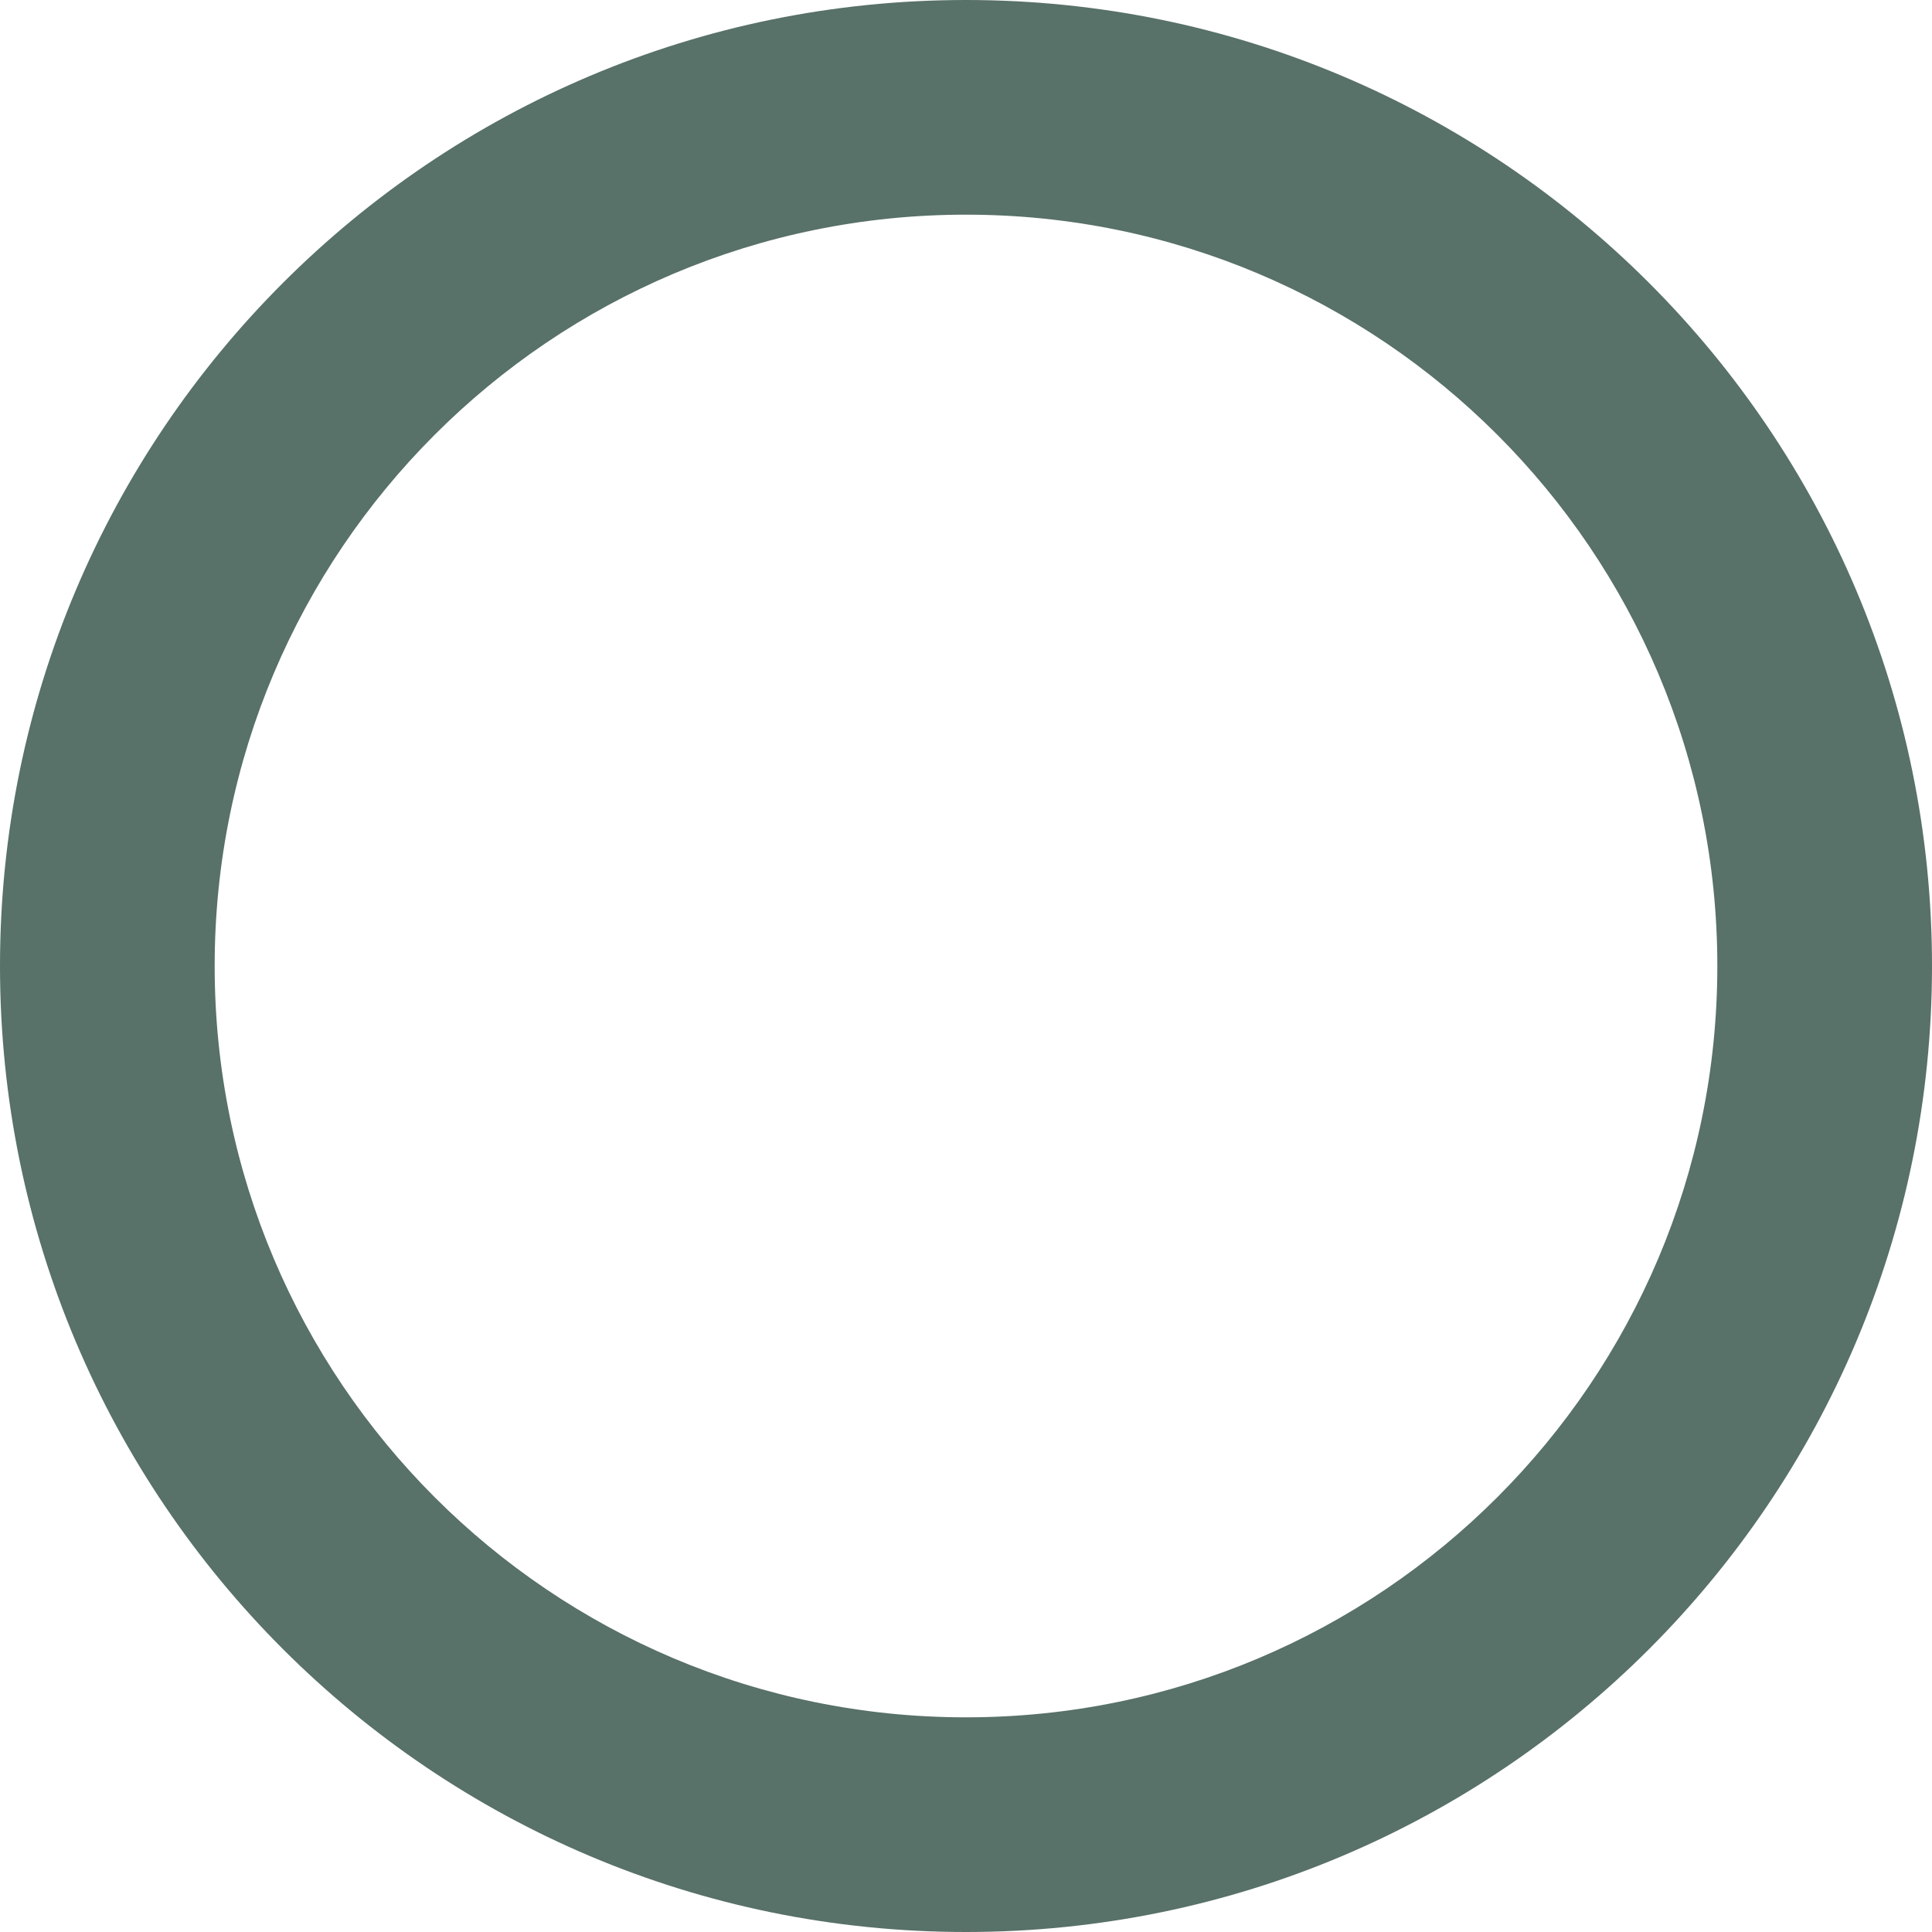
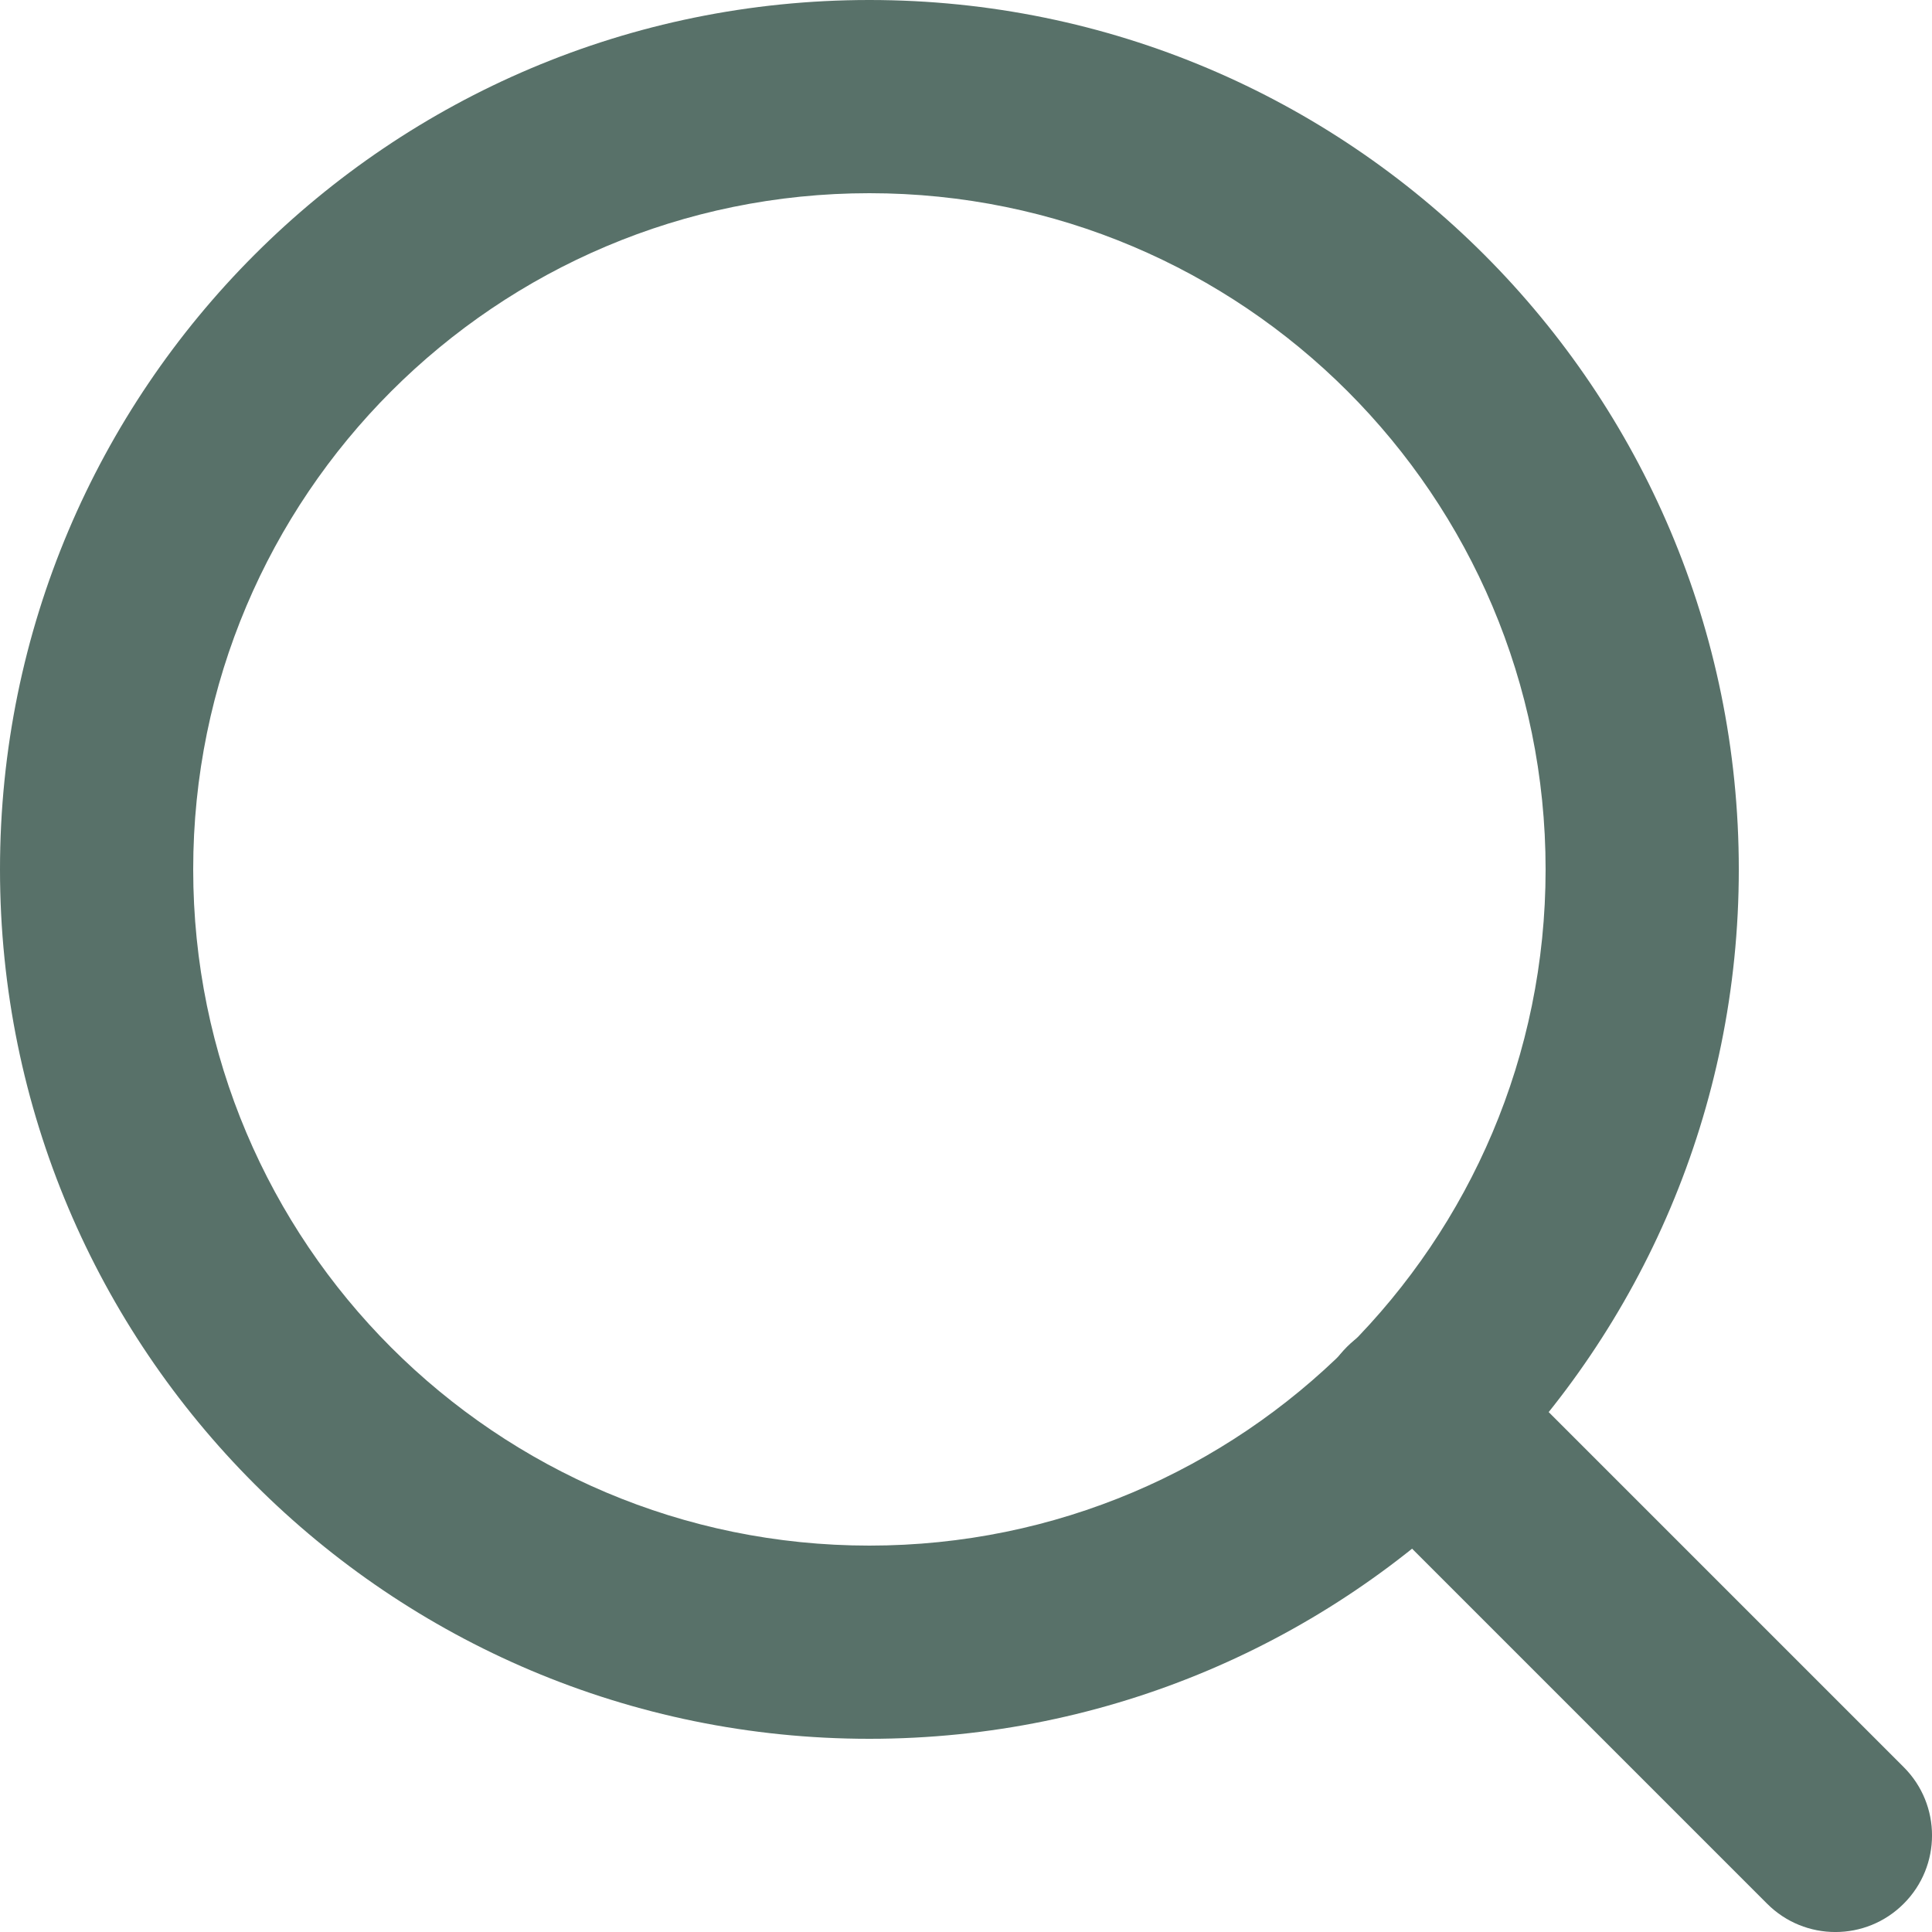
- <svg xmlns="http://www.w3.org/2000/svg" width="18" height="18" viewBox="0 0 18 18" fill="none">
+ <svg xmlns="http://www.w3.org/2000/svg" width="20" height="20" viewBox="0 0 20 20" fill="none">
  <path fill-rule="evenodd" clip-rule="evenodd" d="M9 2C5.134 2 2 5.134 2 9C2 12.866 5.134 16 9 16C12.866 16 16 12.866 16 9C16 5.134 12.866 2 9 2ZM0 9C0 4.029 4.029 0 9 0C13.971 0 18 4.029 18 9C18 13.971 13.971 18 9 18C4.029 18 0 13.971 0 9Z" fill="#587169" />
+   <path fill-rule="evenodd" clip-rule="evenodd" d="M13.943 13.943C14.333 13.552 14.966 13.552 15.357 13.943L19.707 18.293C20.098 18.683 20.098 19.317 19.707 19.707C19.317 20.098 18.683 20.098 18.293 19.707L13.943 15.357C13.552 14.966 13.552 14.333 13.943 13.943Z" fill="#587169" />
</svg>
